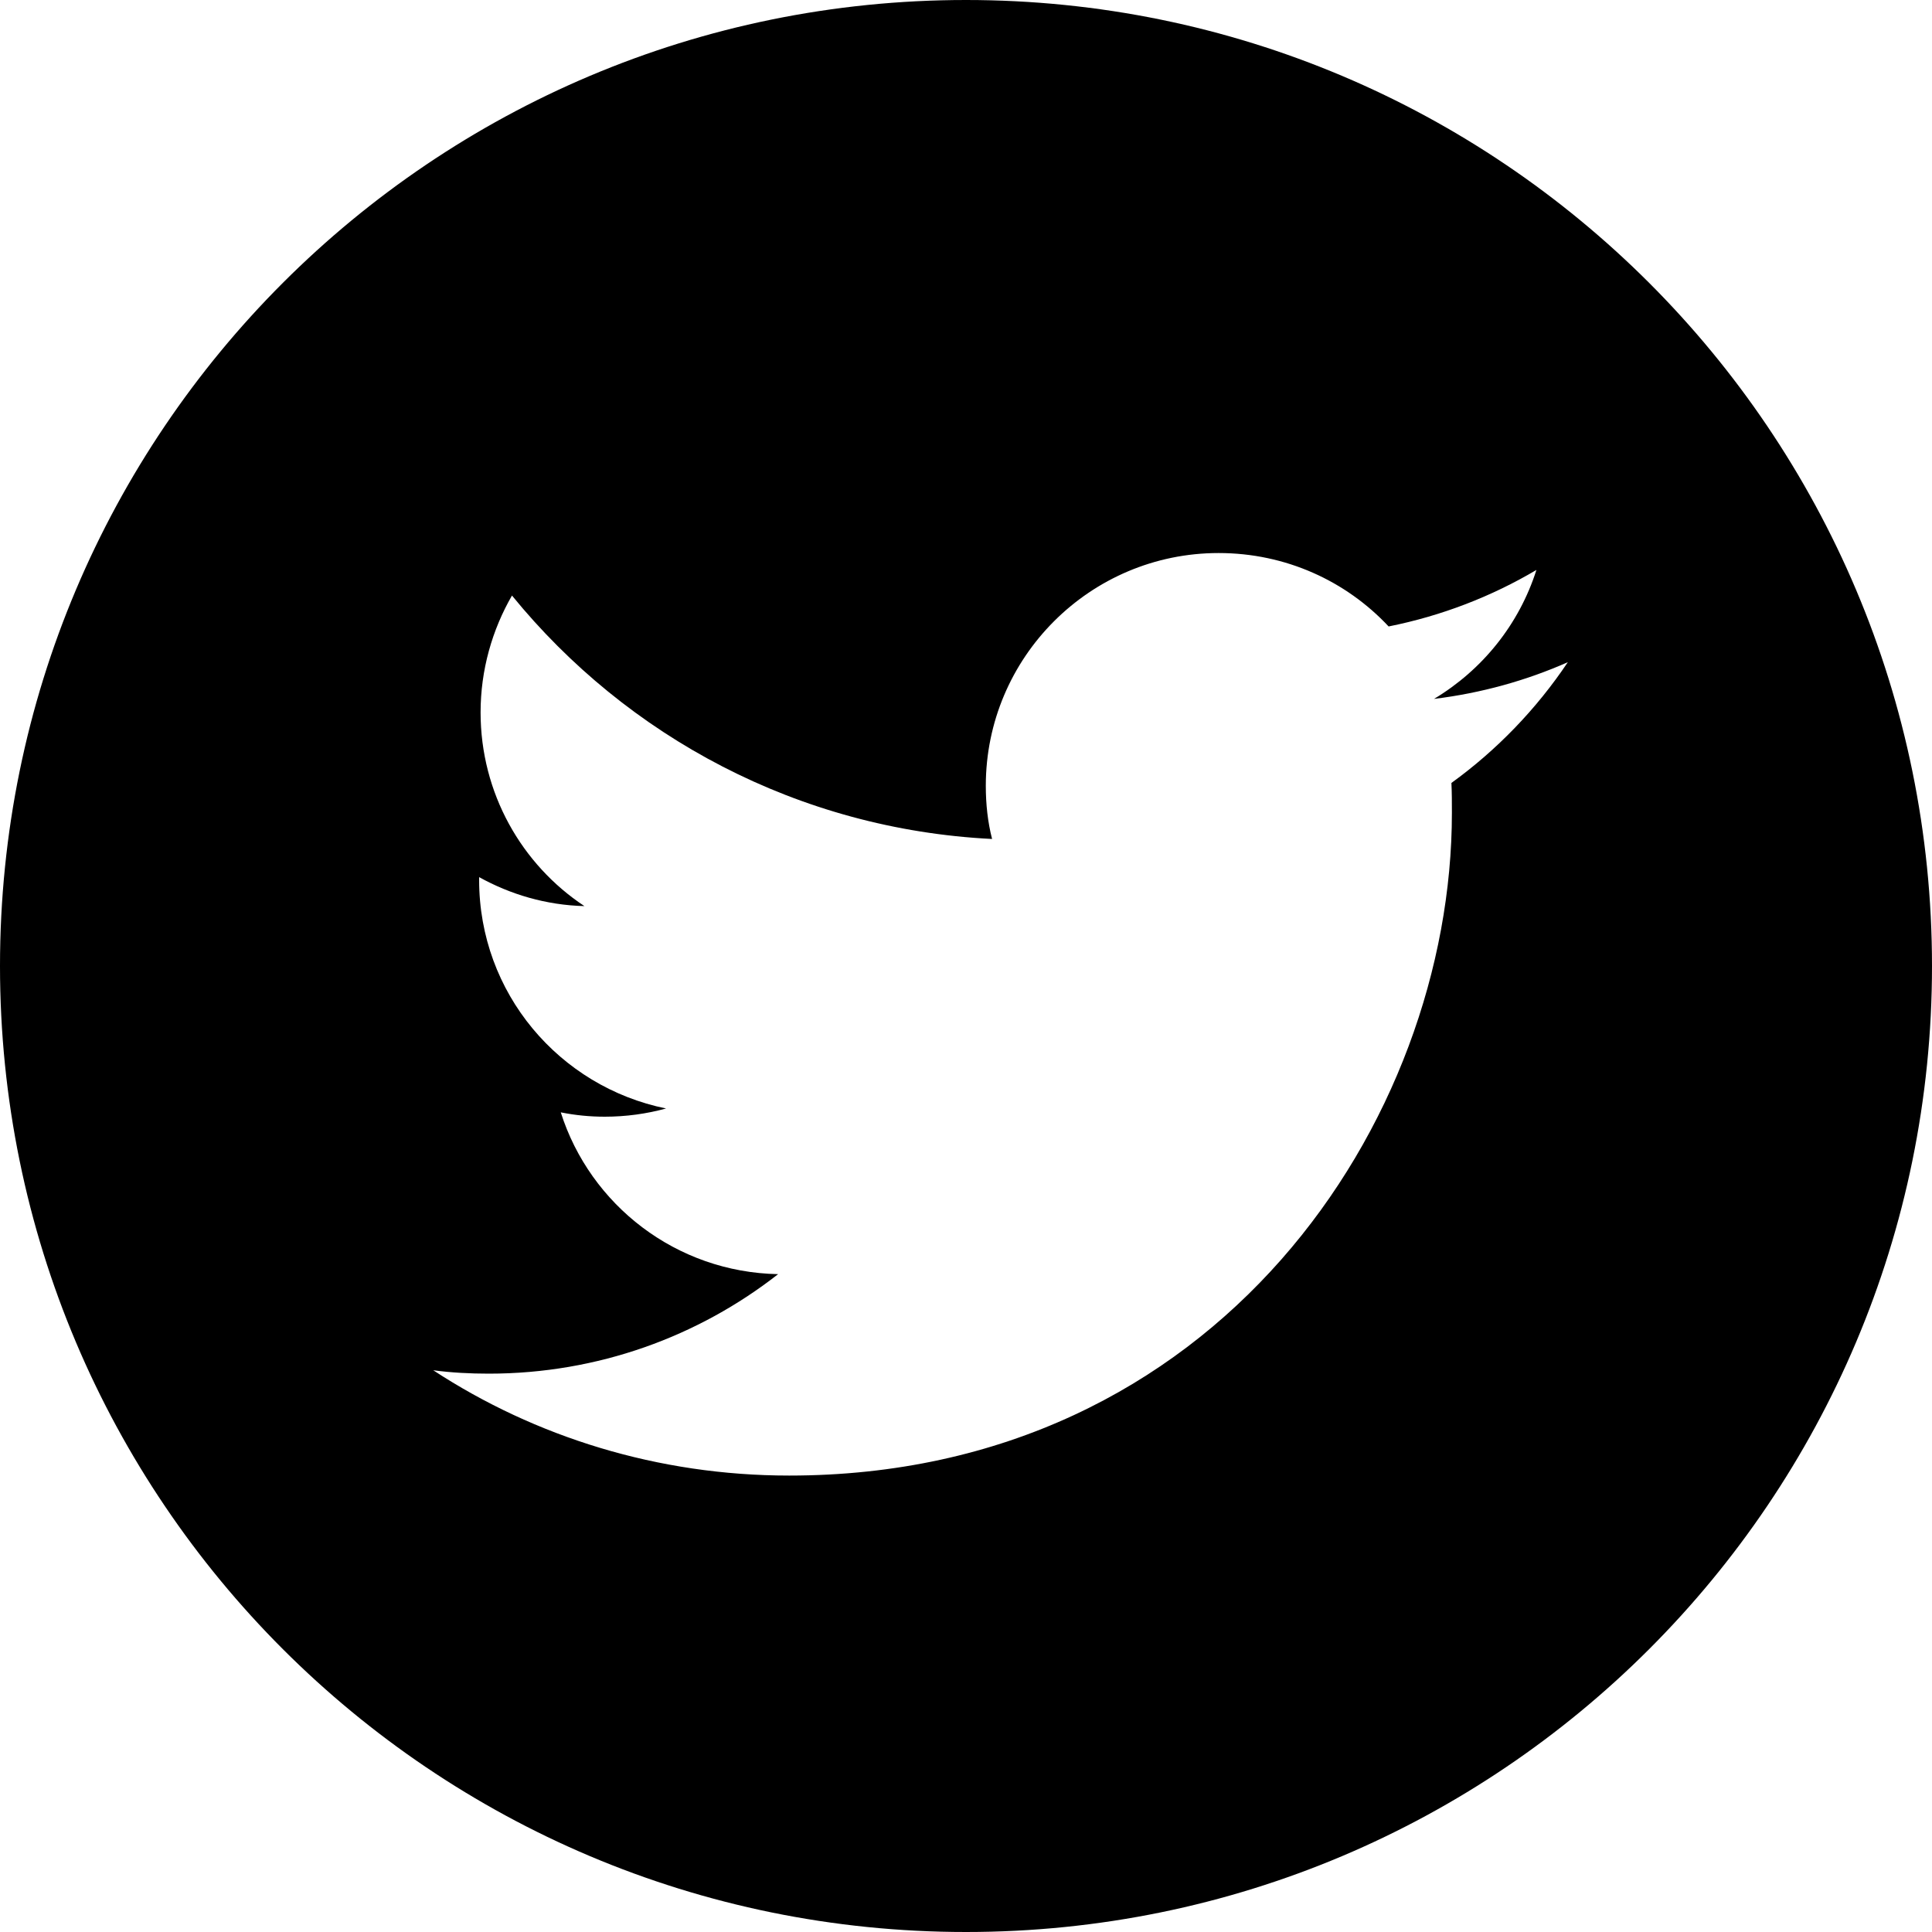
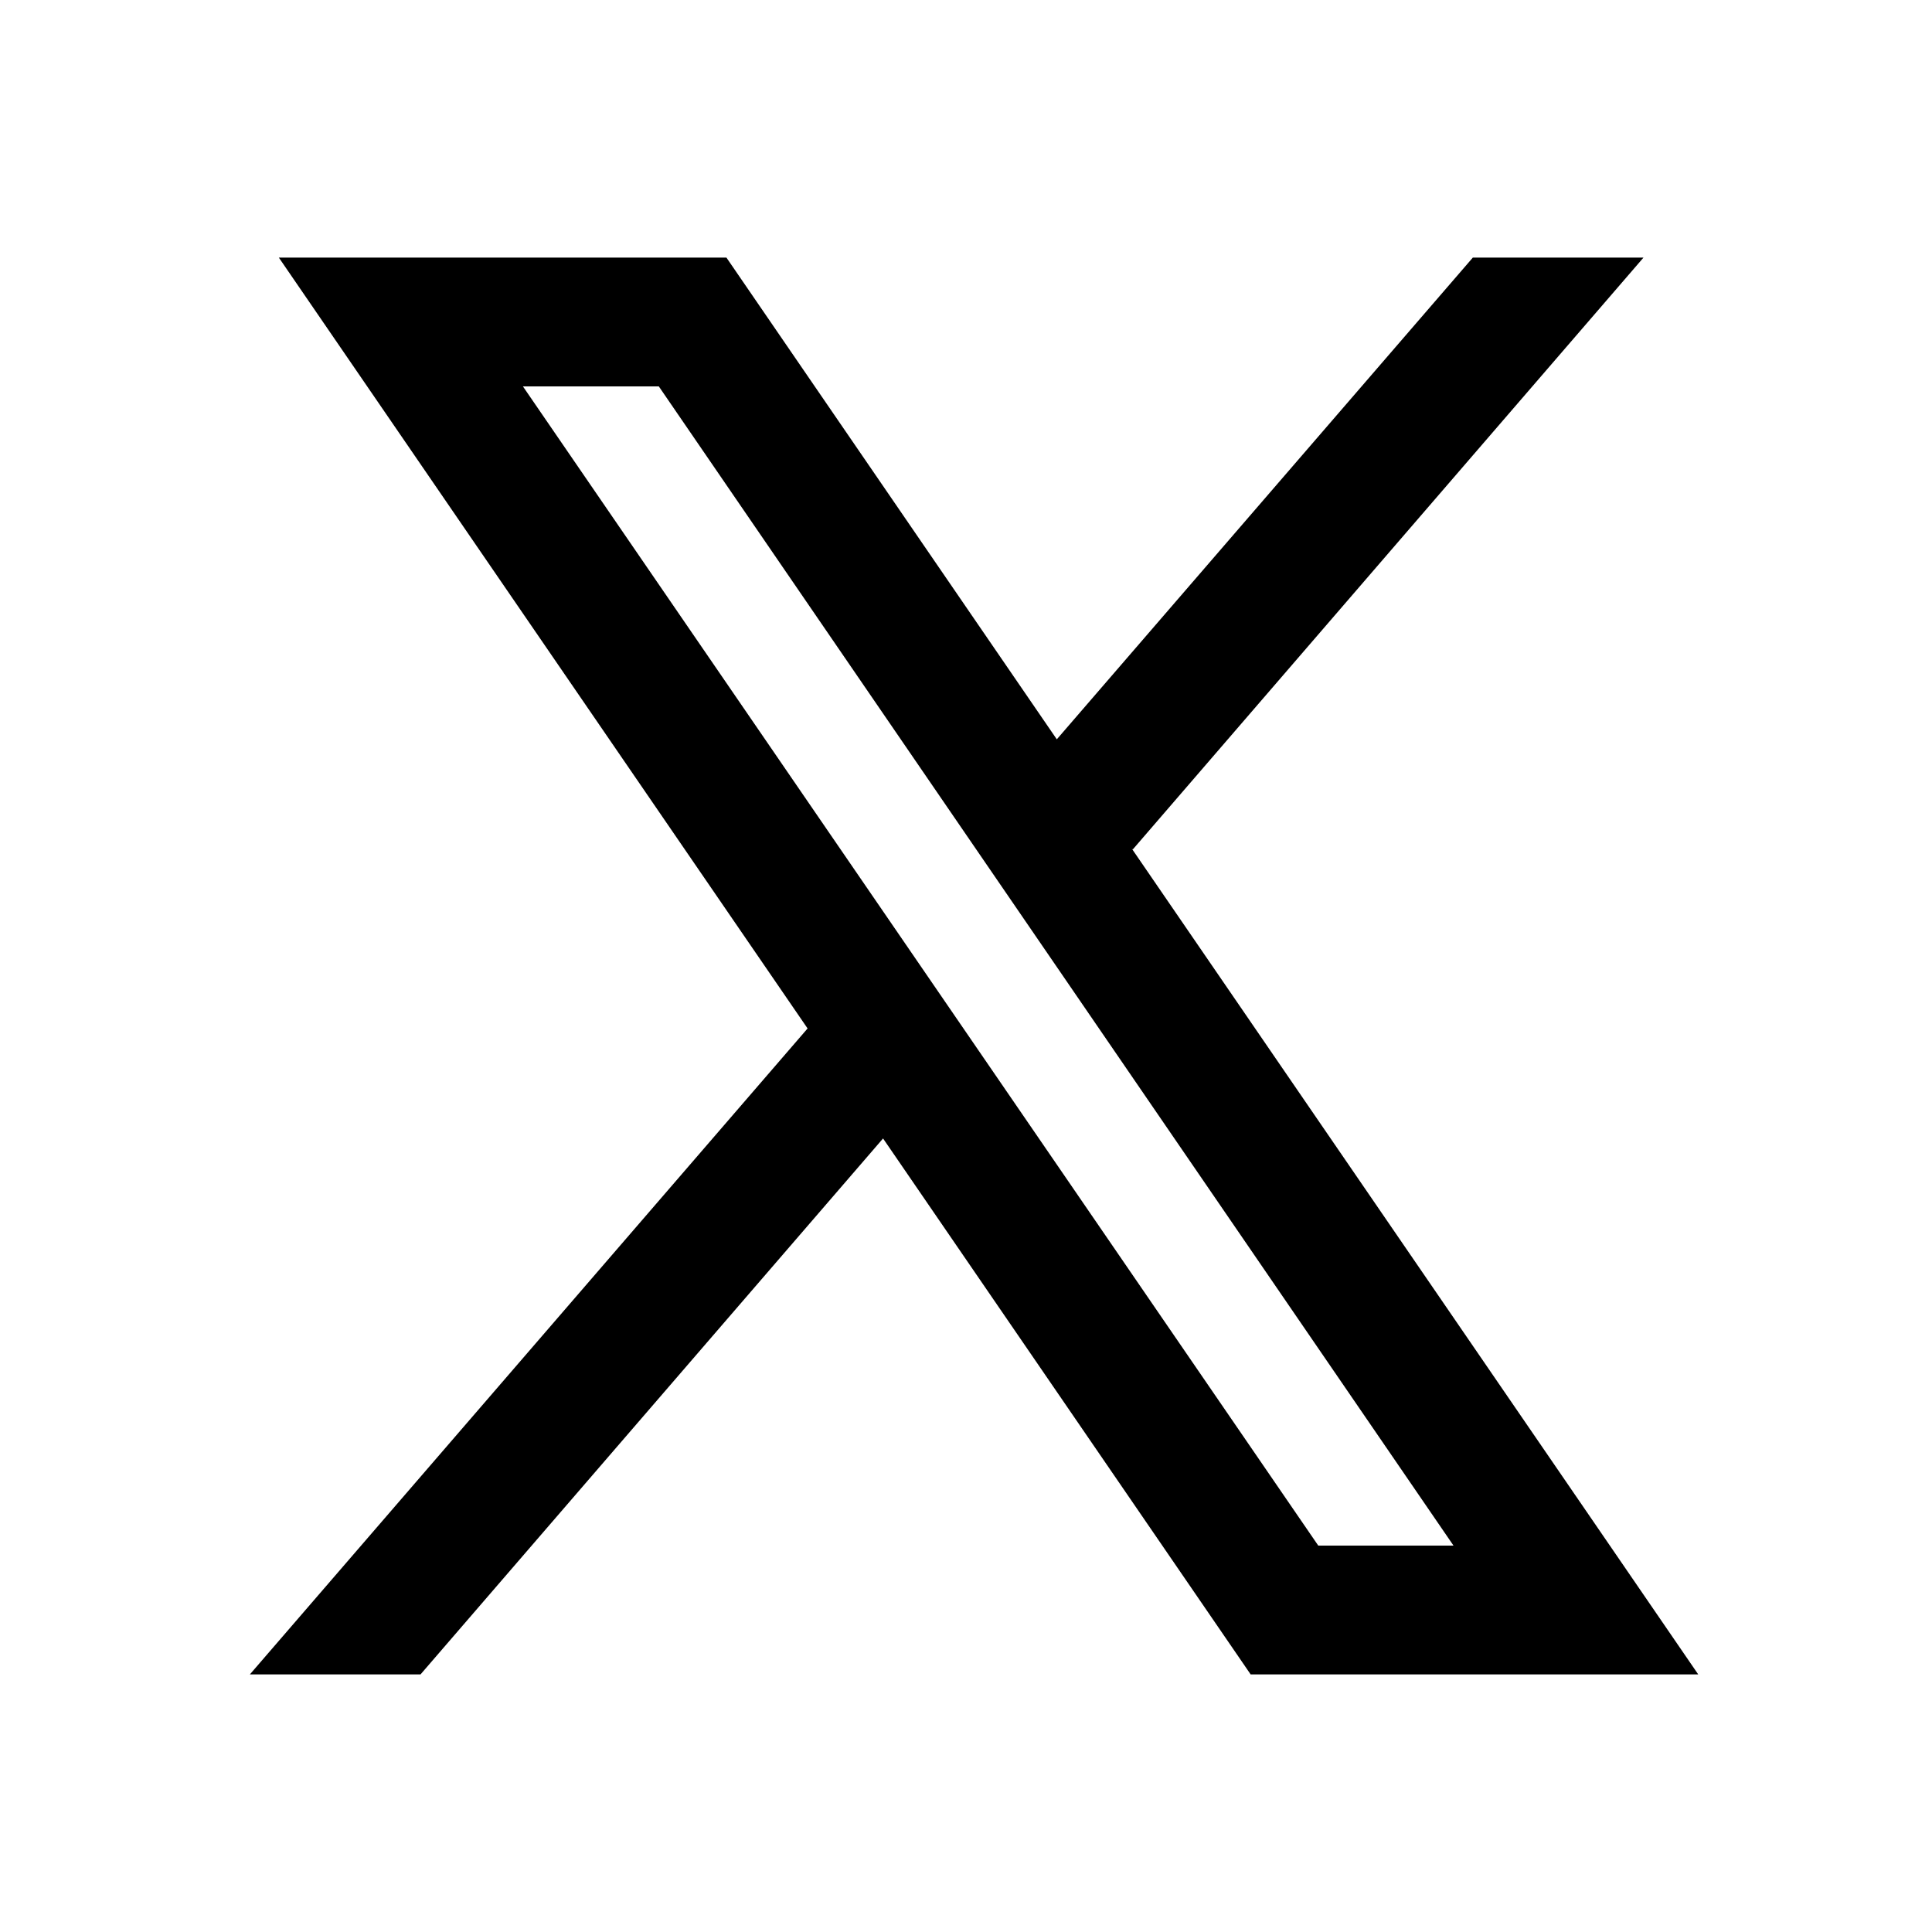
- <svg xmlns="http://www.w3.org/2000/svg" width="32" height="32" viewBox="0 0 32 32" fill="none">
-   <path d="M32 16C32 24.84 24.84 32 16 32C7.16 32 0 24.84 0 16C0 7.16 7.16 0 16 0C24.84 0 32 7.16 32 16ZM13.072 24.44C20.168 24.44 24.048 18.56 24.048 13.464C24.048 13.296 24.048 13.128 24.04 12.968C24.792 12.424 25.448 11.744 25.968 10.968C25.28 11.272 24.536 11.48 23.752 11.576C24.552 11.096 25.16 10.344 25.448 9.44C24.704 9.88 23.88 10.2 23 10.376C22.296 9.624 21.296 9.16 20.184 9.16C18.056 9.16 16.328 10.888 16.328 13.016C16.328 13.32 16.36 13.616 16.432 13.896C13.224 13.736 10.384 12.2 8.48 9.864C8.152 10.432 7.96 11.096 7.96 11.8C7.96 13.136 8.64 14.32 9.68 15.008C9.048 14.992 8.456 14.816 7.936 14.528C7.936 14.544 7.936 14.56 7.936 14.576C7.936 16.448 9.264 18 11.032 18.36C10.712 18.448 10.368 18.496 10.016 18.496C9.768 18.496 9.528 18.472 9.288 18.424C9.776 19.96 11.2 21.072 12.888 21.104C11.568 22.136 9.904 22.752 8.096 22.752C7.784 22.752 7.48 22.736 7.176 22.696C8.864 23.8 10.896 24.44 13.072 24.44Z" fill="black" />
+ <svg xmlns="http://www.w3.org/2000/svg" width="32" height="32" viewBox="0 0 30 30">
+   <path d="M26.37,26l-8.795-12.822l0.015,0.012L25.52,4h-2.65l-6.46,7.48L11.28,4H4.33l8.211,11.971L12.54,15.97L3.88,26h2.65 l7.182-8.322L19.42,26H26.37z M10.23,6l12.34,18h-2.1L8.12,6H10.23z" />
</svg>
